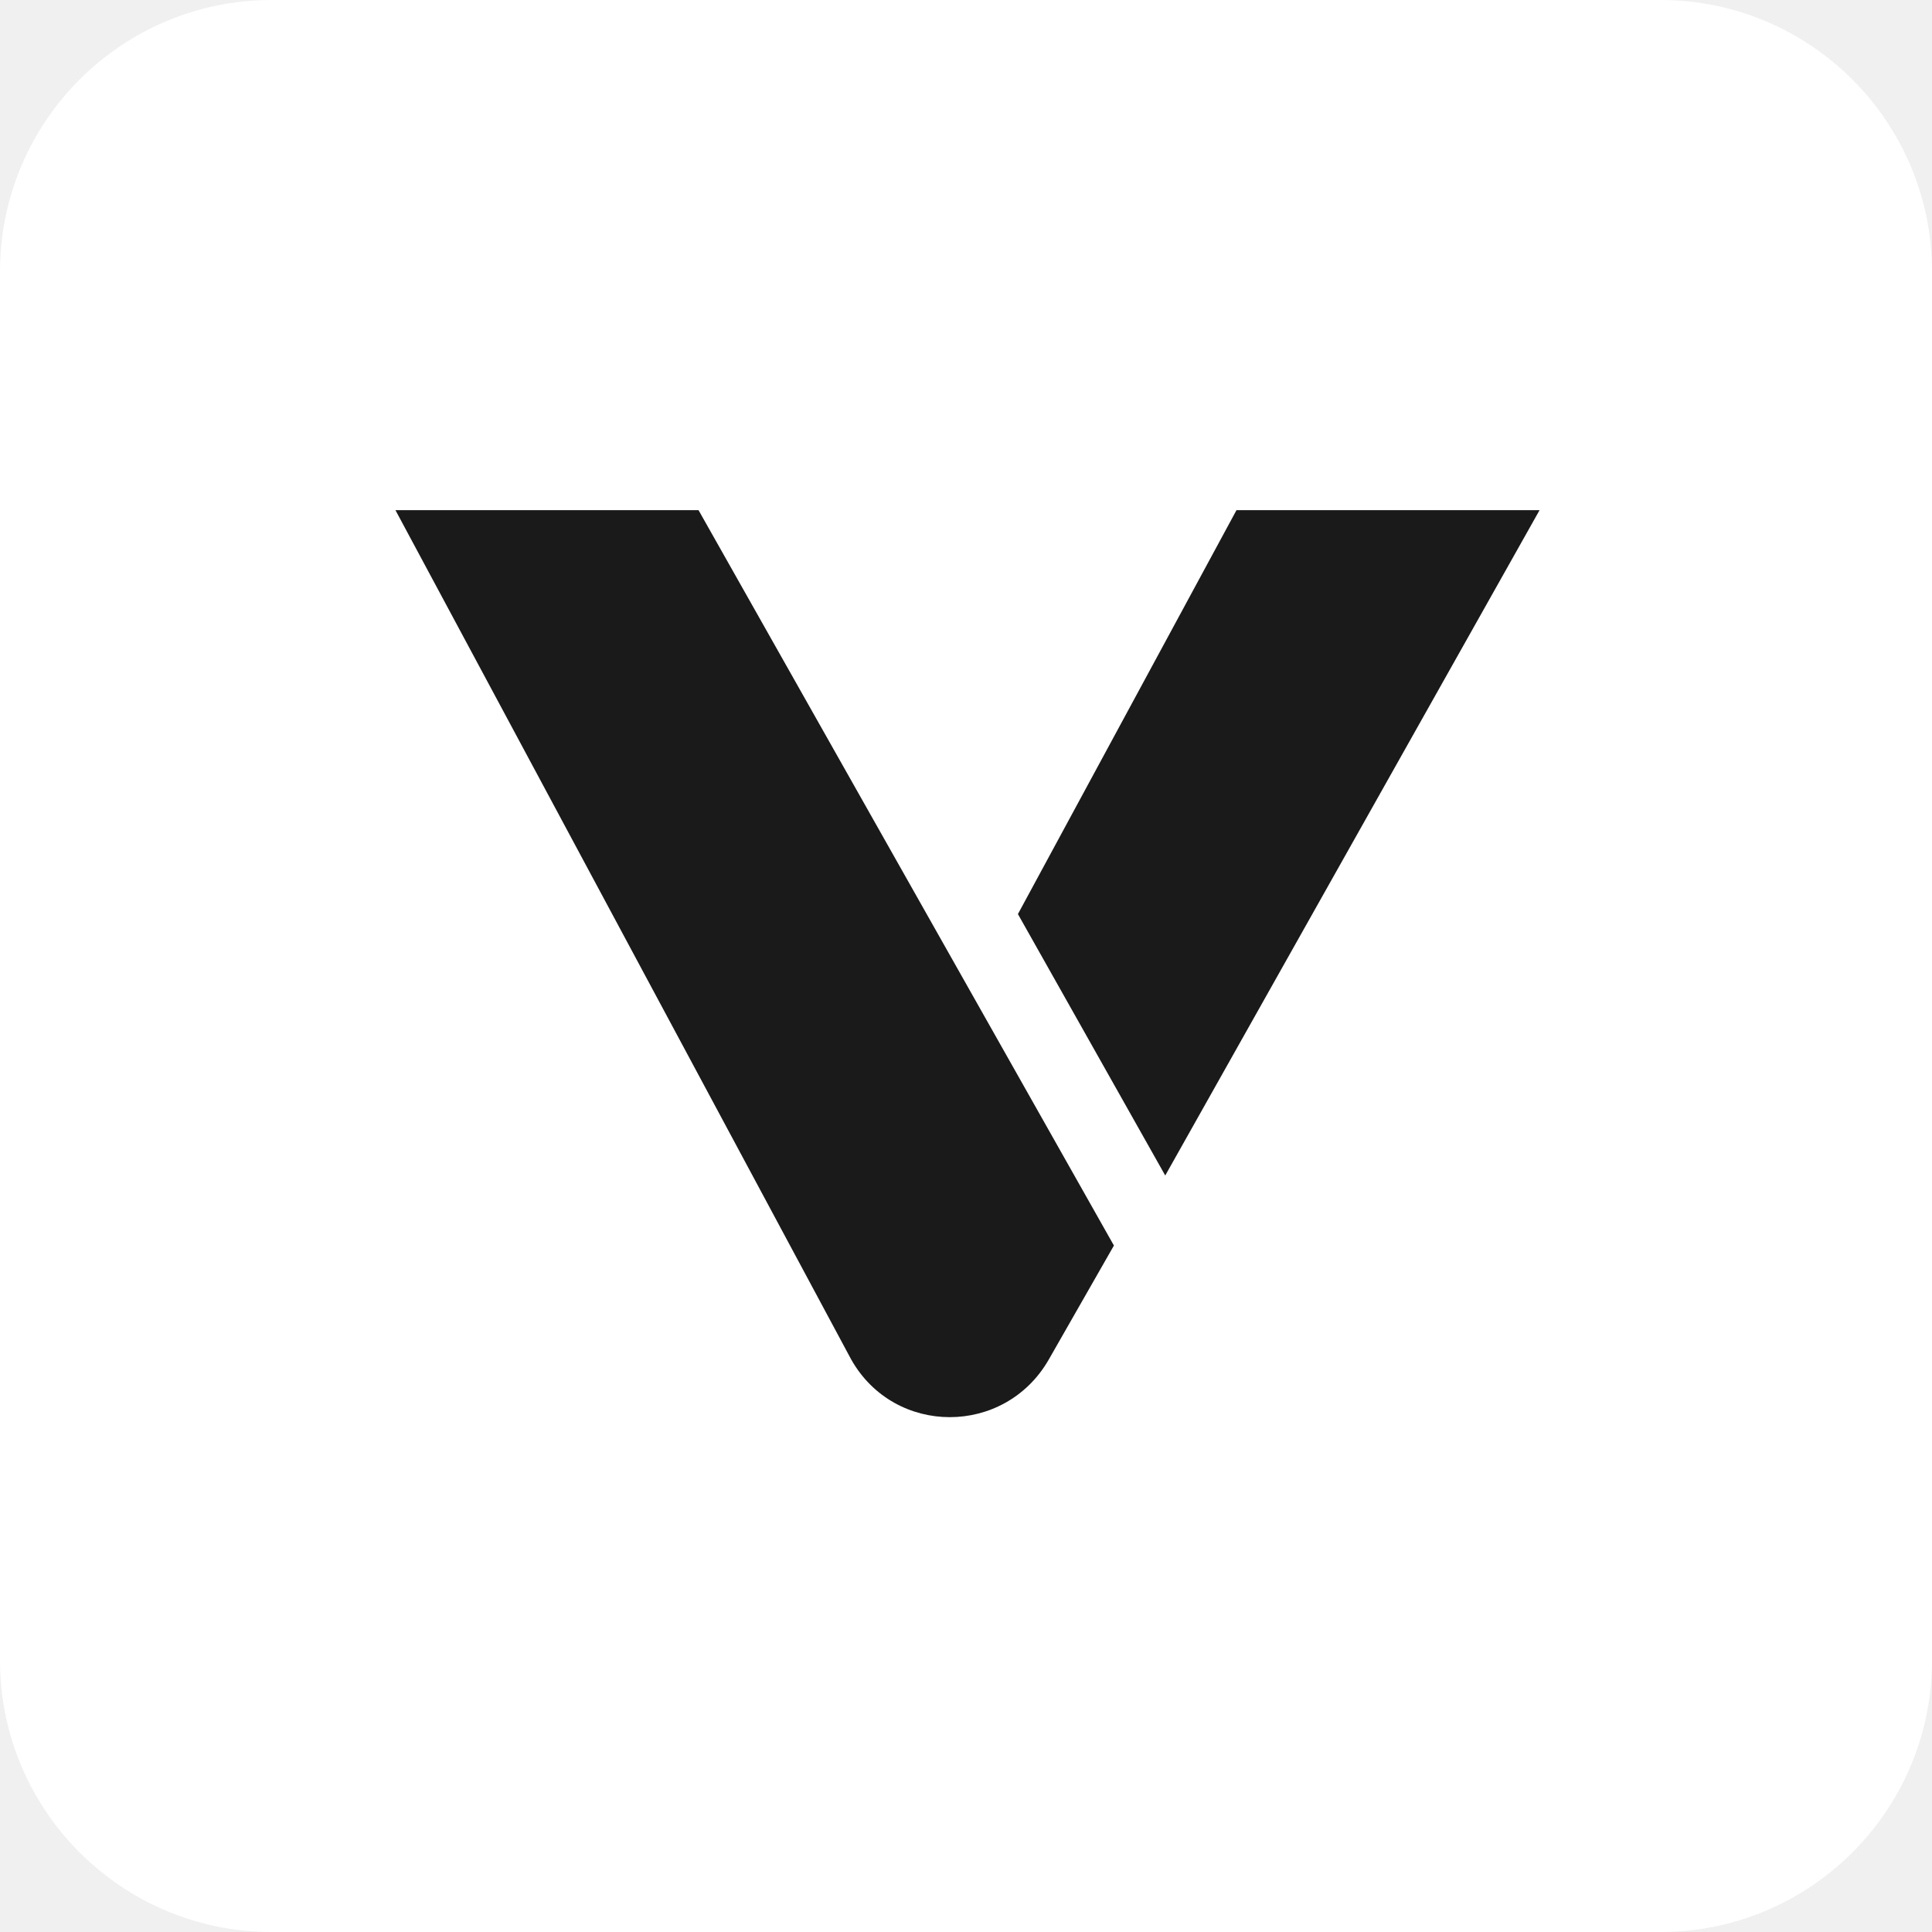
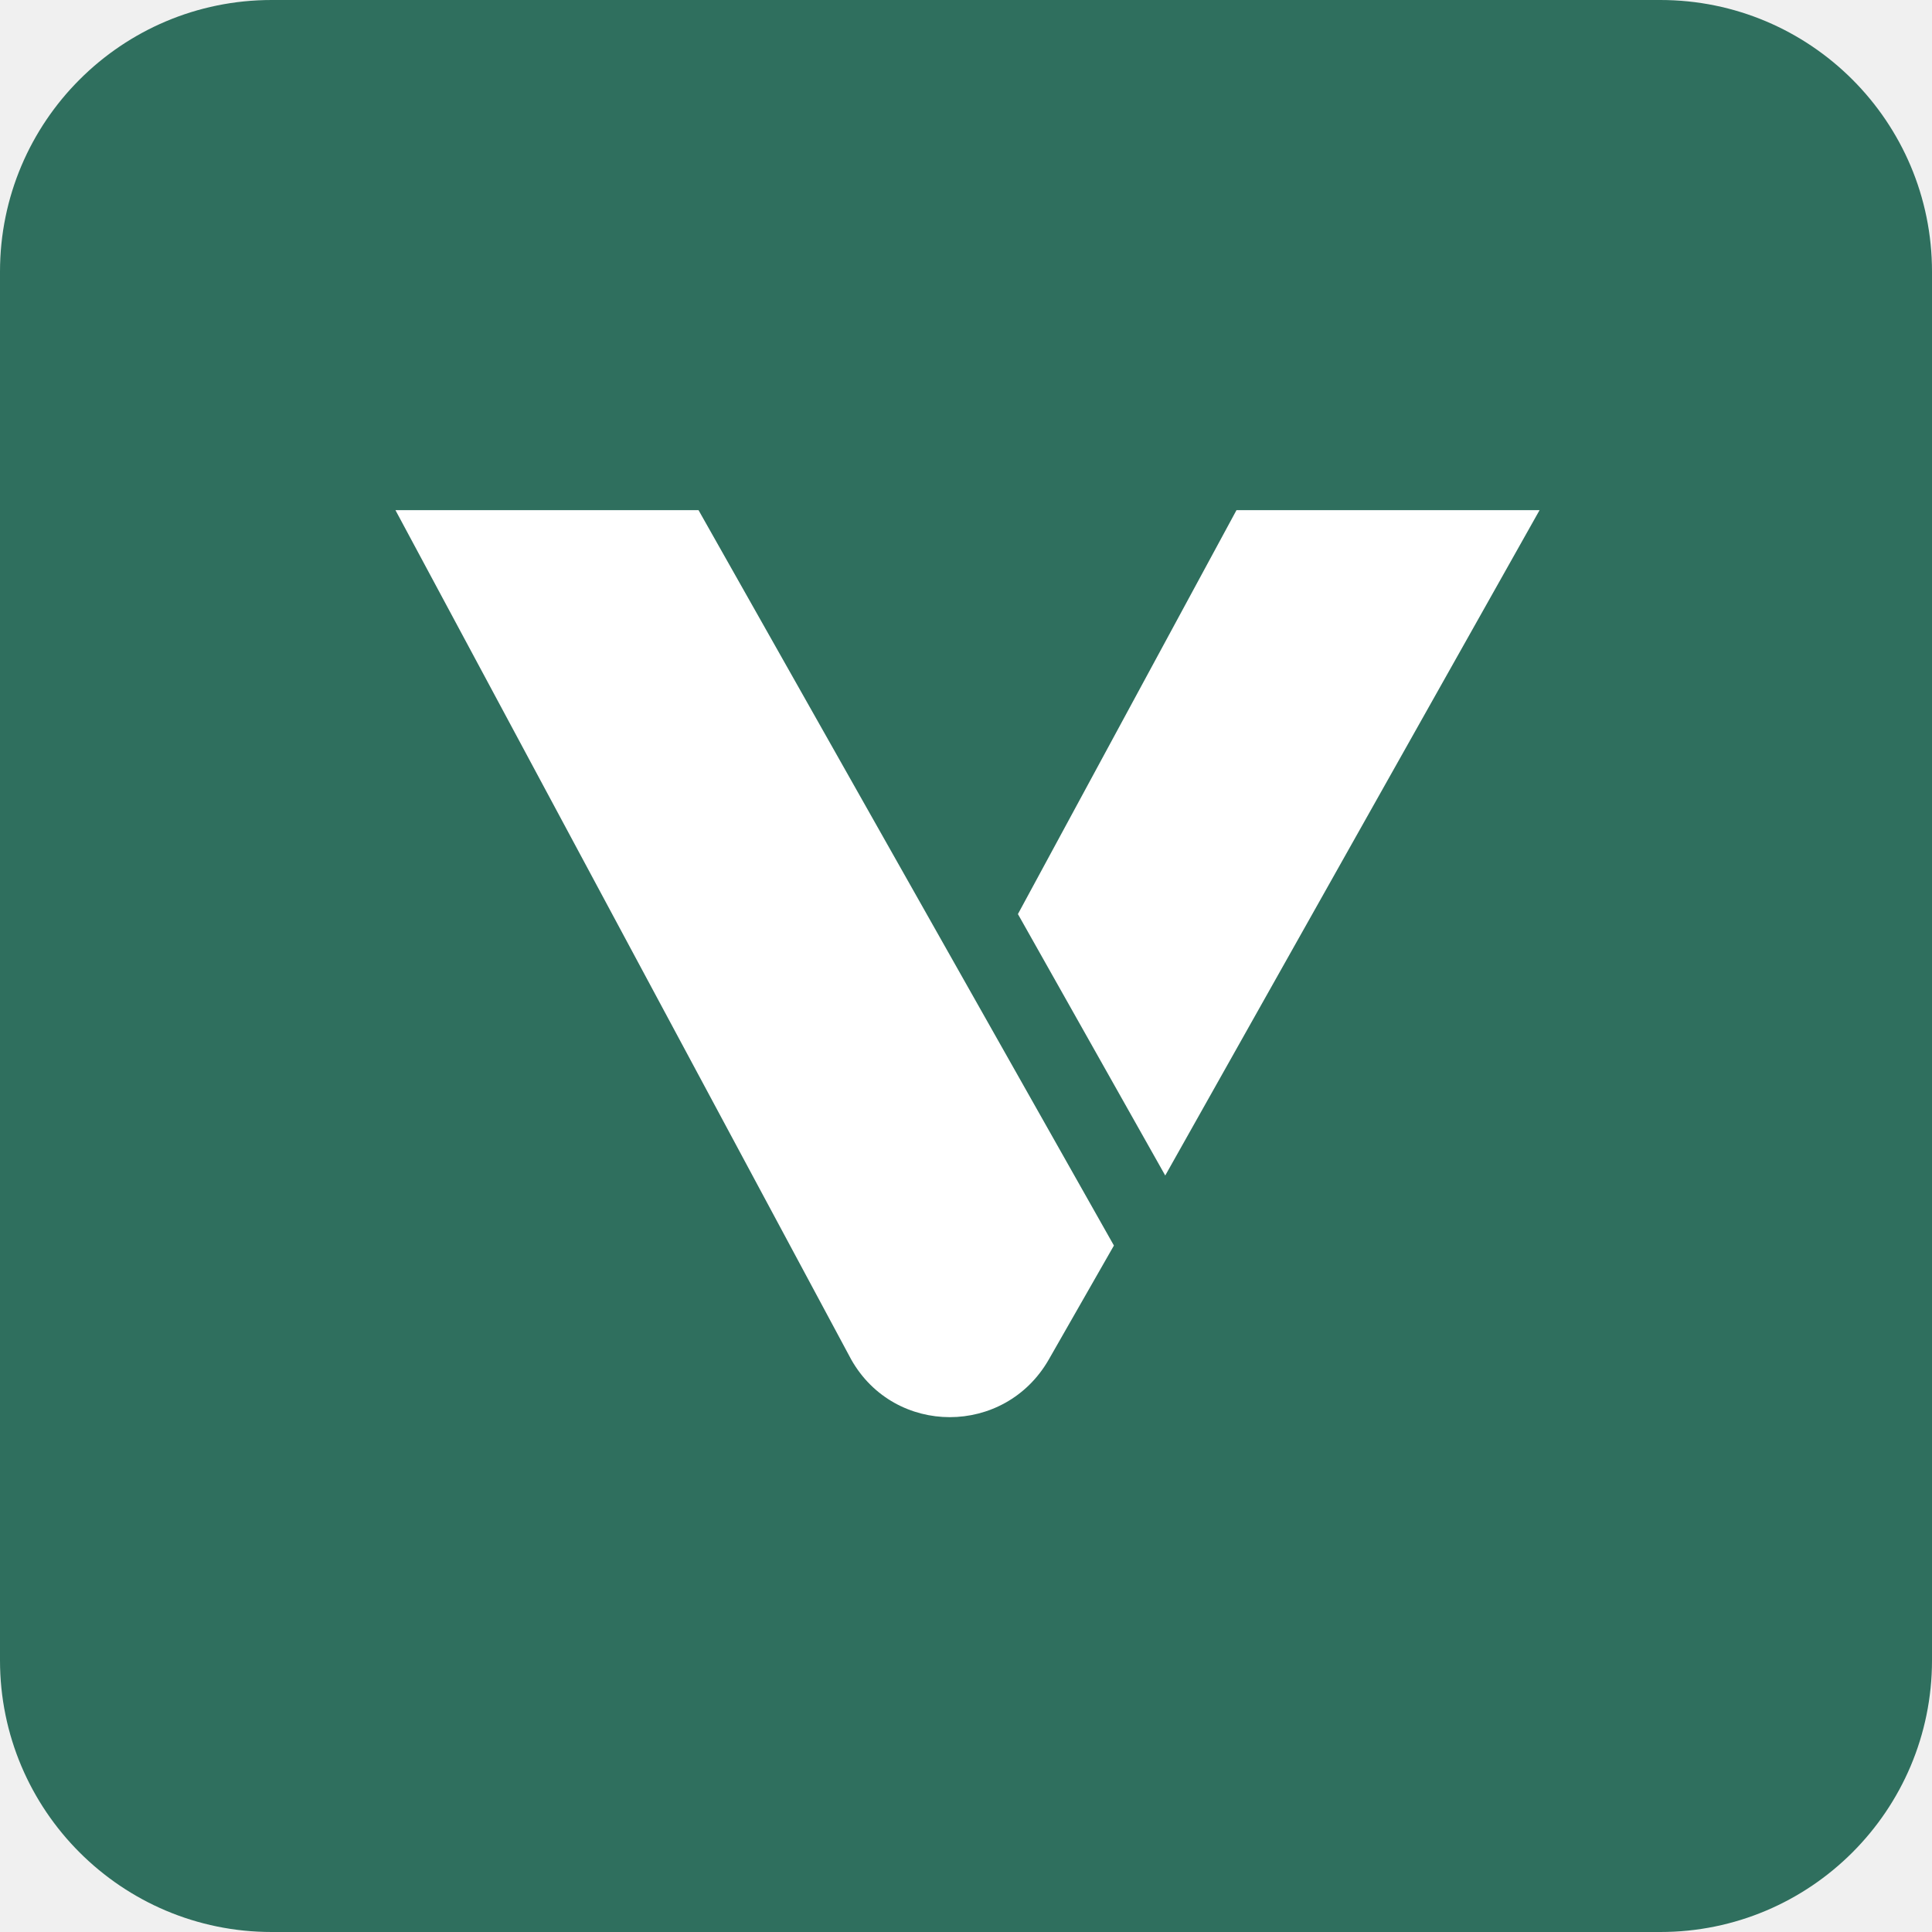
<svg xmlns="http://www.w3.org/2000/svg" viewBox="0 0 32 32" width="32" height="32" role="img" aria-label="V">
-   <rect width="32" height="32" rx="4.5" fill="#ffffff" />
-   <path fill="#1a1a1a" d="M6.55 8.45h5.02l6.88 12.18-1.08 1.89c-.73 1.27-2.55 1.27-3.27 0L6.55 8.45Z" />
-   <path fill="#1a1a1a" d="M20.48 8.45h5.02l-6.2 11.02-2.44-4.33 3.62-6.69Z" />
+   <rect width="32" height="32" rx="4.5" fill="#2f6f5e" />
+   <path fill="#ffffff" d="M6.55 8.45h5.02l6.88 12.18-1.08 1.89c-.73 1.27-2.55 1.27-3.27 0L6.55 8.45Z" />
+   <path fill="#ffffff" d="M20.48 8.45h5.02l-6.2 11.02-2.44-4.33 3.62-6.69Z" />
</svg>
